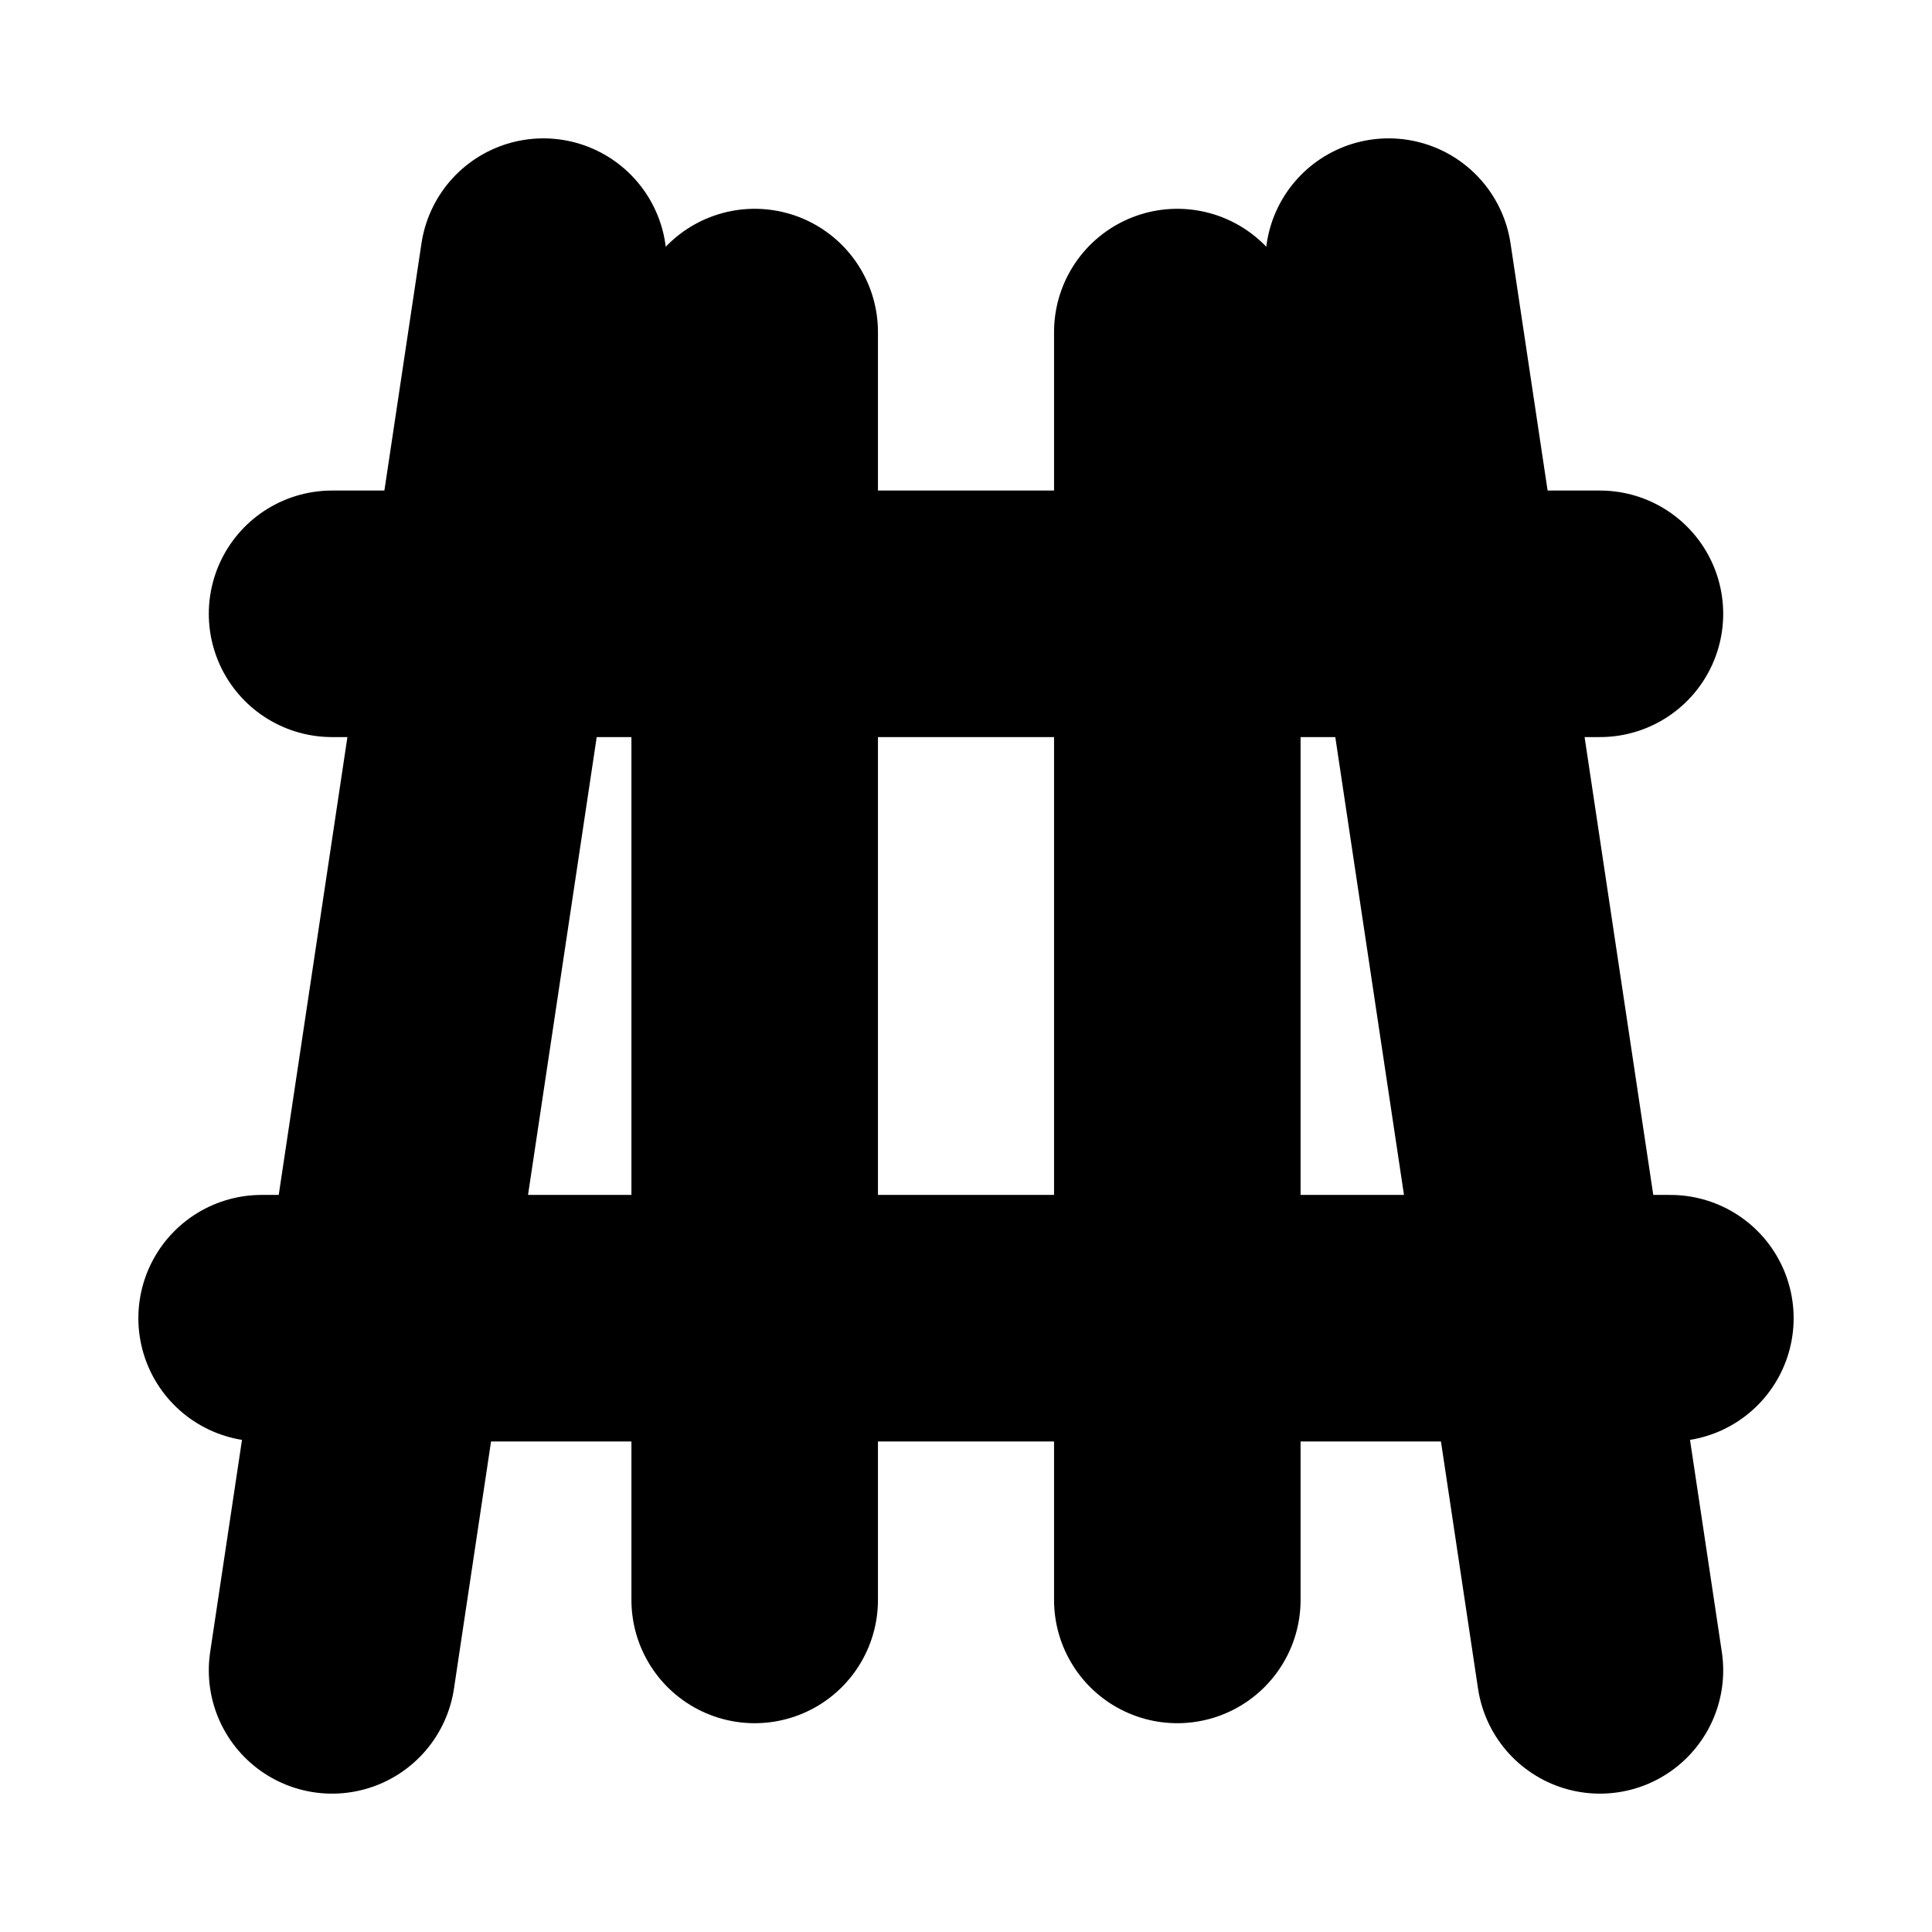
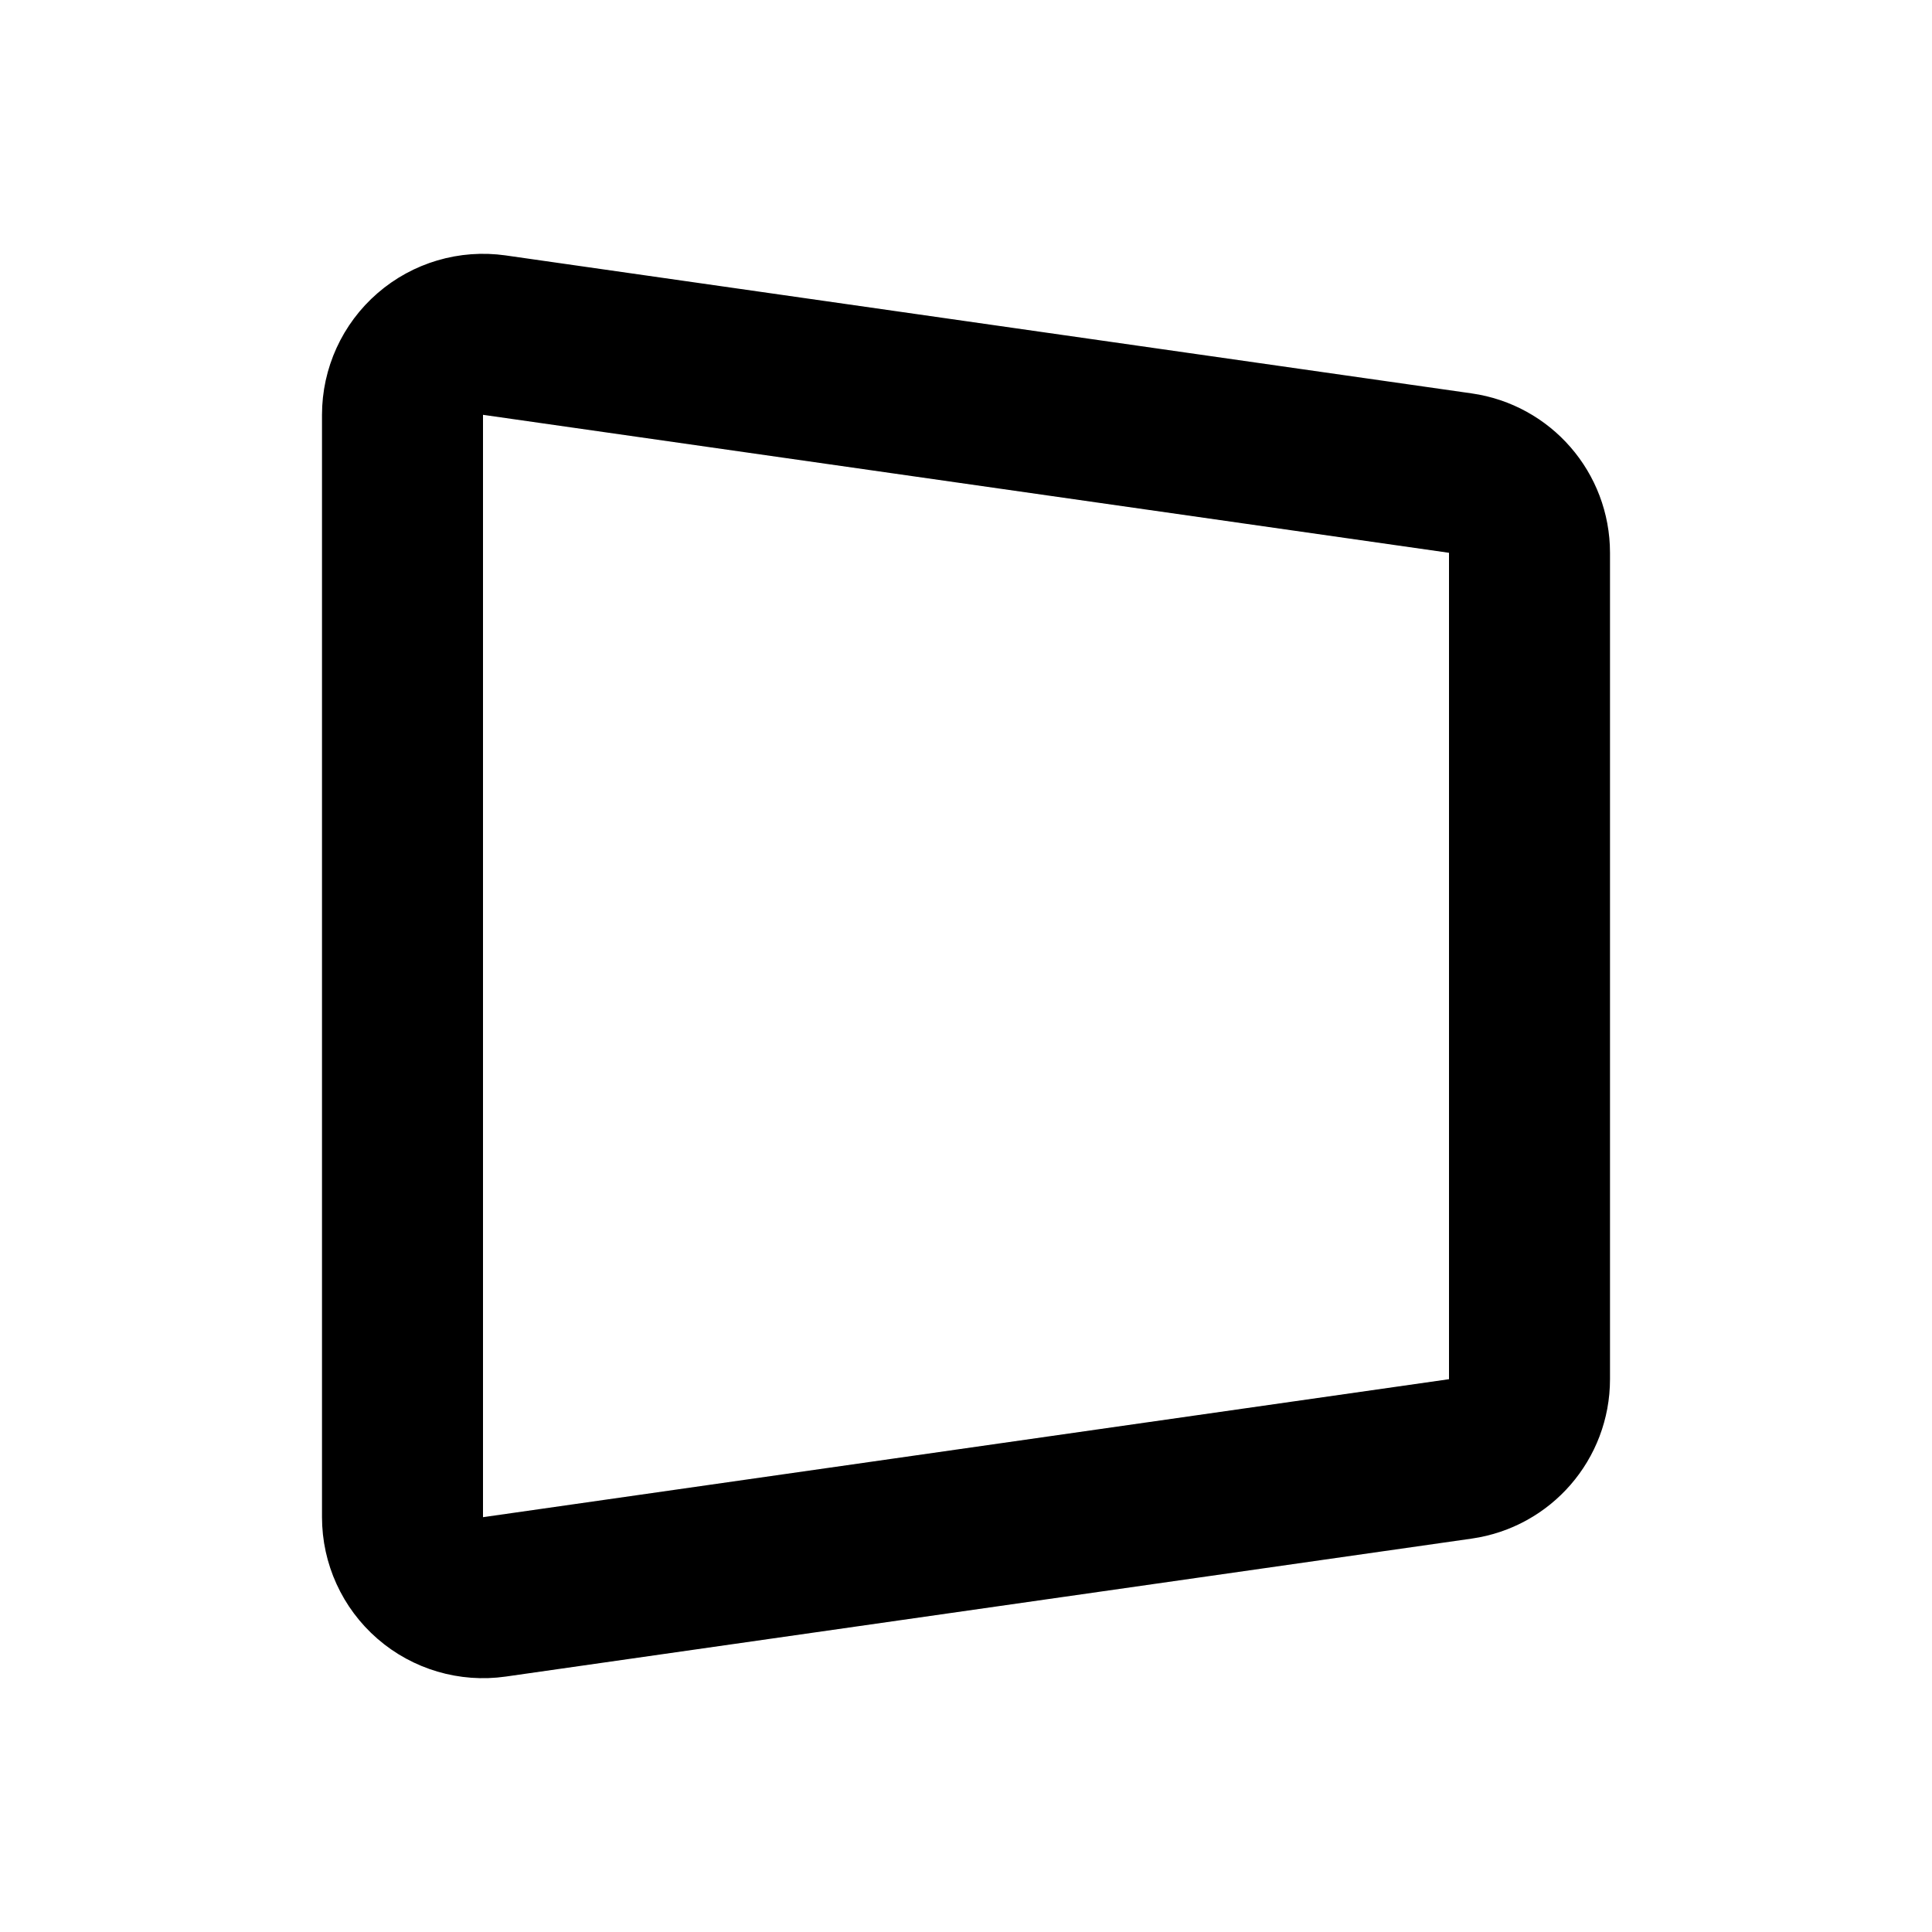
- <svg xmlns="http://www.w3.org/2000/svg" width="24" height="24" viewBox="0 0 24 24">
-   <defs>
-     <linearGradient id="a" x1="0" y1="0" x2=".25" y2="1">
-       <stop stop-color="currentColor" />
-       <stop offset="1" stop-color="currentColor" />
-     </linearGradient>
-     <linearGradient id="n" x1="0" y1="0" x2=".25" y2="1">
-       <stop stop-color="currentColor" />
-       <stop offset="1" stop-color="currentColor" />
-     </linearGradient>
-     <linearGradient id="aw" gradientUnits="userSpaceOnUse" x1="0" y1="0" x2="6" y2="24">
-       <stop stop-color="currentColor" />
-       <stop offset="1" stop-color="currentColor" />
-     </linearGradient>
-     <linearGradient id="nw" gradientUnits="userSpaceOnUse" x1="0" y1="0" x2="6" y2="24">
-       <stop stop-color="currentColor" />
-       <stop offset="1" stop-color="currentColor" />
-     </linearGradient>
-     <linearGradient id="shine" gradientUnits="userSpaceOnUse" x1="0" y1="0" x2="0" y2="20">
-       <stop stop-color="currentColor" stop-opacity=".28" />
-       <stop offset="1" stop-color="currentColor" stop-opacity="0" />
-     </linearGradient>
-   </defs>
-   <g transform="translate(1.5 1.5) scale(.875)" fill="none" stroke="currentColor" stroke-width="1.43" stroke-linecap="round" stroke-linejoin="round">
-     <g fill="none" stroke="currentColor" stroke-width="3.5">
-       <path d="M6 2L3 22" />
-     </g>
-     <g fill="none" stroke="url(#aw)" stroke-width="2.2">
-       <path d="M6 2L3 22" />
-     </g>
-     <g fill="none" stroke="url(#shine)" stroke-width="0.5">
-       <path d="M6 2L3 22" />
-     </g>
-     <g fill="none" stroke="currentColor" stroke-width="3.5">
-       <path d="M18 2L21 22" />
-     </g>
-     <g fill="none" stroke="url(#aw)" stroke-width="2.2">
-       <path d="M18 2L21 22" />
-     </g>
-     <g fill="none" stroke="url(#shine)" stroke-width="0.5">
-       <path d="M18 2L21 22" />
-     </g>
-     <g fill="none" stroke="currentColor" stroke-width="3.5">
-       <path d="M3 7H21" />
-     </g>
-     <g fill="none" stroke="url(#aw)" stroke-width="2.2">
-       <path d="M3 7H21" />
-     </g>
-     <g fill="none" stroke="url(#shine)" stroke-width="0.5">
-       <path d="M3 7H21" />
-     </g>
-     <g fill="none" stroke="currentColor" stroke-width="3.5">
-       <path d="M2 17H22" />
-     </g>
-     <g fill="none" stroke="url(#aw)" stroke-width="2.2">
-       <path d="M2 17H22" />
-     </g>
-     <g fill="none" stroke="url(#shine)" stroke-width="0.5">
-       <path d="M2 17H22" />
-     </g>
-     <g fill="none" stroke="currentColor" stroke-width="3.5">
-       <path d="M9 3V21" />
-     </g>
-     <g fill="none" stroke="url(#aw)" stroke-width="2.2">
-       <path d="M9 3V21" />
-     </g>
-     <g fill="none" stroke="url(#shine)" stroke-width="0.5">
-       <path d="M9 3V21" />
-     </g>
-     <g fill="none" stroke="currentColor" stroke-width="3.5">
-       <path d="M15 3V21" />
-     </g>
-     <g fill="none" stroke="url(#aw)" stroke-width="2.2">
-       <path d="M15 3V21" />
-     </g>
-     <g fill="none" stroke="url(#shine)" stroke-width="0.5">
-       <path d="M15 3V21" />
-     </g>
-   </g>
+ <svg xmlns="http://www.w3.org/2000/svg" width="24" height="24" viewBox="0 0 24 24" fill="none" stroke="currentColor" stroke-width="2" stroke-linecap="round" stroke-linejoin="round" class="icon icon-tabler icons-tabler-outline icon-tabler-perspective">
+   <path stroke="none" d="M0 0h24v24H0z" fill="none" />
+   <path d="M6.141 4.163l12 1.714a1 1 0 0 1 .859 .99v10.266a1 1 0 0 1 -.859 .99l-12 1.714a1 1 0 0 1 -1.141 -.99v-13.694a1 1 0 0 1 1.141 -.99" />
</svg>
